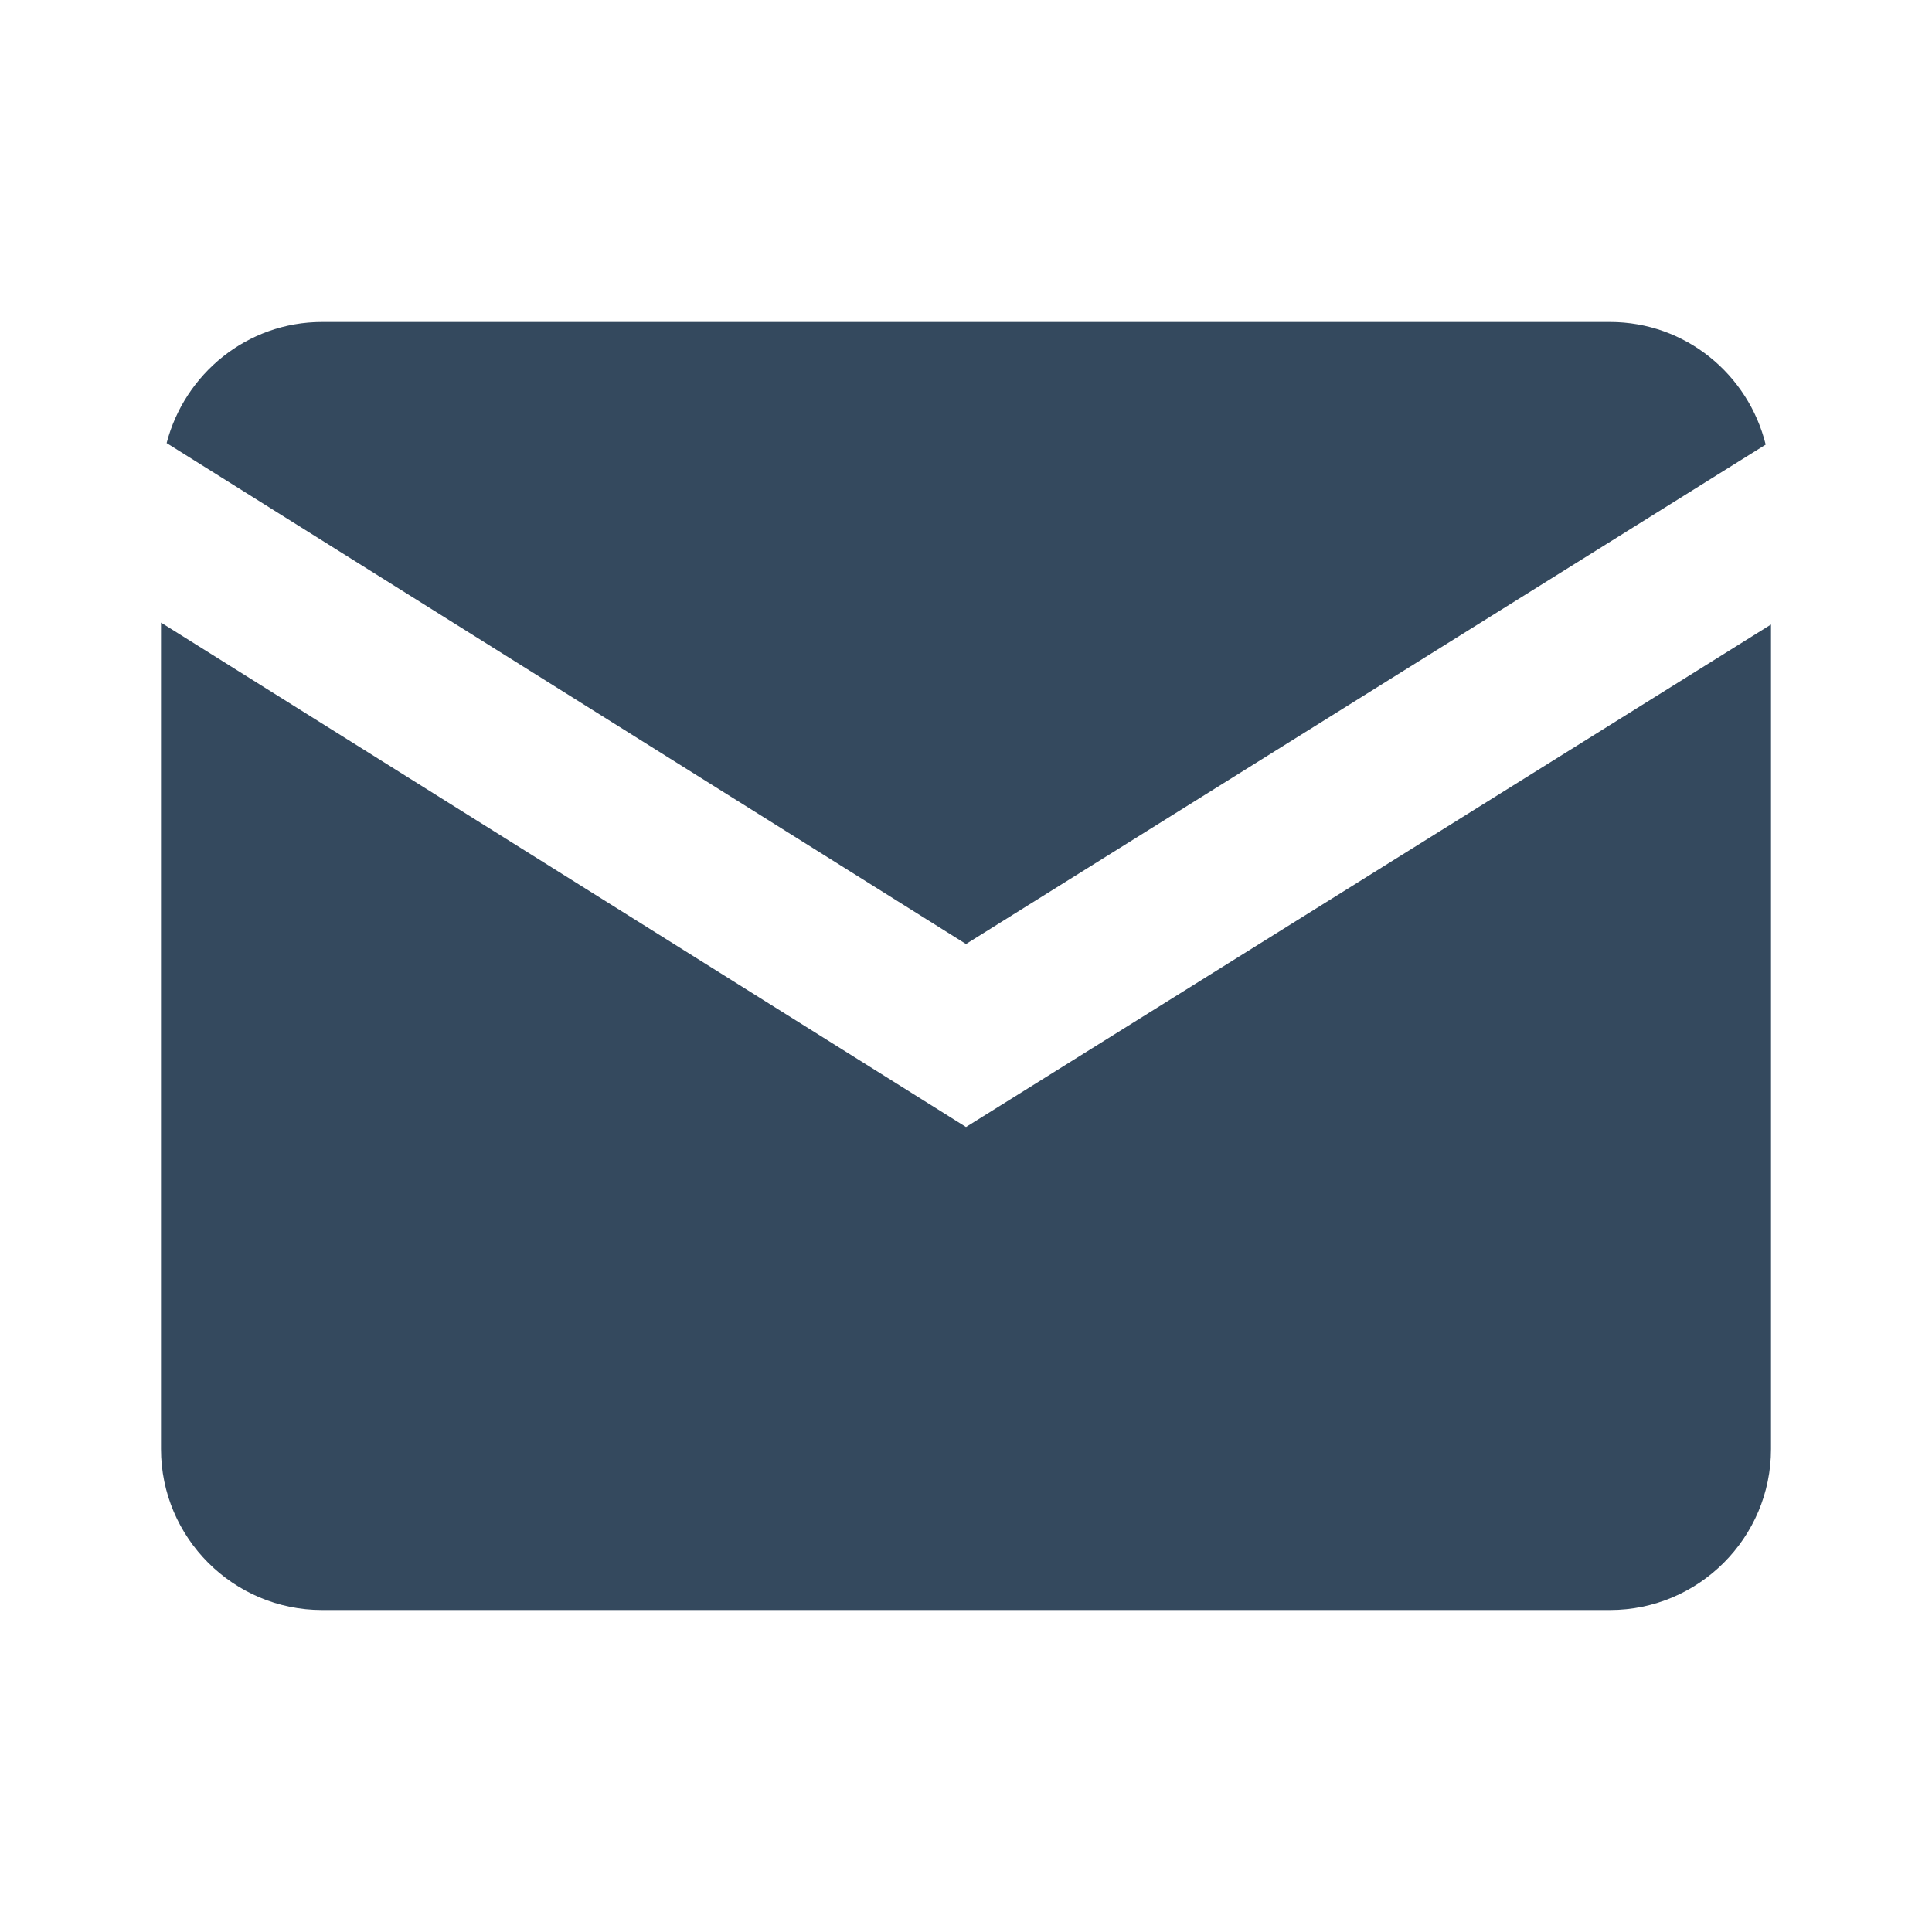
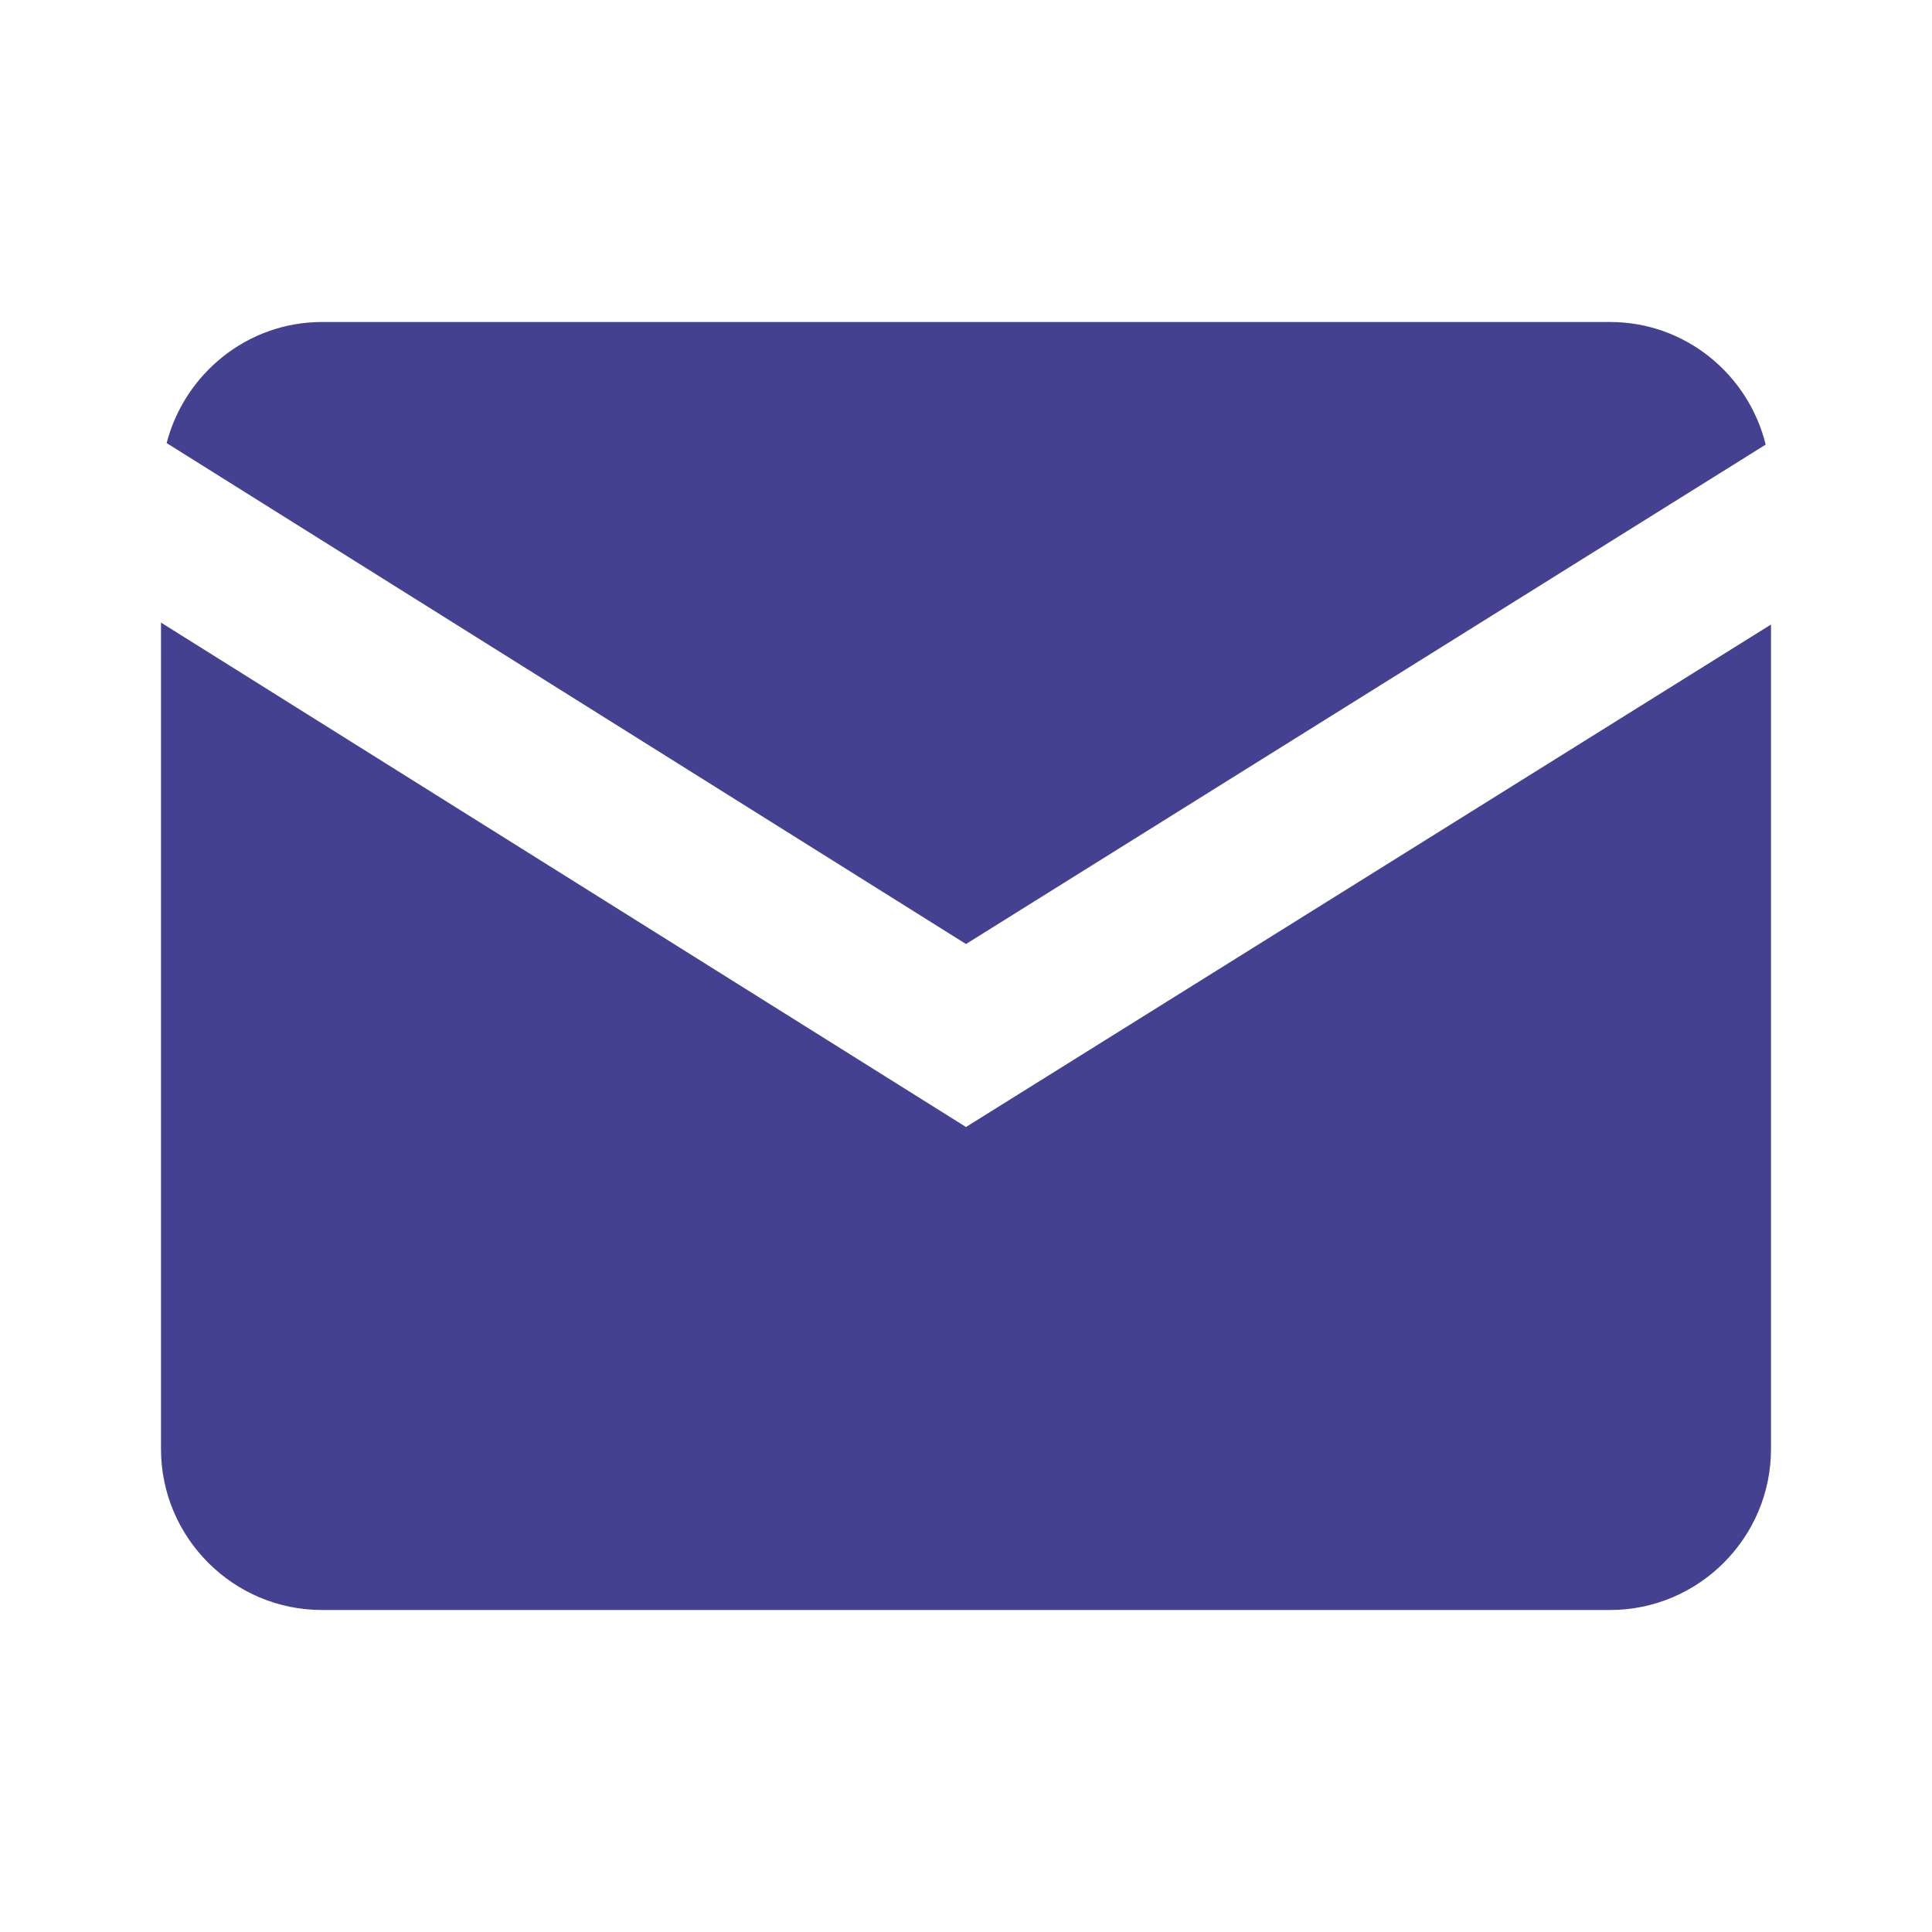
<svg xmlns="http://www.w3.org/2000/svg" width="24pt" height="24pt" viewBox="0 0 24 24" version="1.1">
-   <g id="surface1131079">
-     <path style=" stroke:none;fill-rule:nonzero;fill:rgb(20.392%,28.627%,36.863%);fill-opacity:1;" d="M 4 4 C 3.07 4 2.293 4.645 2.07 5.504 L 12 11.727 L 21.934 5.523 C 21.719 4.652 20.938 4 20 4 Z M 2 7.734 L 2 18 C 2 19.102 2.898 20 4 20 L 20 20 C 21.102 20 22 19.102 22 18 L 22 7.758 L 12 14 Z M 2 7.734 " />
+   <g id="surface1168236">
+     <path style=" stroke:none;fill-rule:nonzero;fill:rgb(26.275%,25.49%,56.471%);fill-opacity:1;" d="M 4 4 C 3.07 4 2.293 4.645 2.07 5.504 L 12 11.727 L 21.934 5.523 C 21.719 4.652 20.938 4 20 4 Z M 2 7.734 L 2 18 C 2 19.102 2.898 20 4 20 L 20 20 C 21.102 20 22 19.102 22 18 L 22 7.758 L 12 14 Z M 2 7.734 " />
  </g>
</svg>
